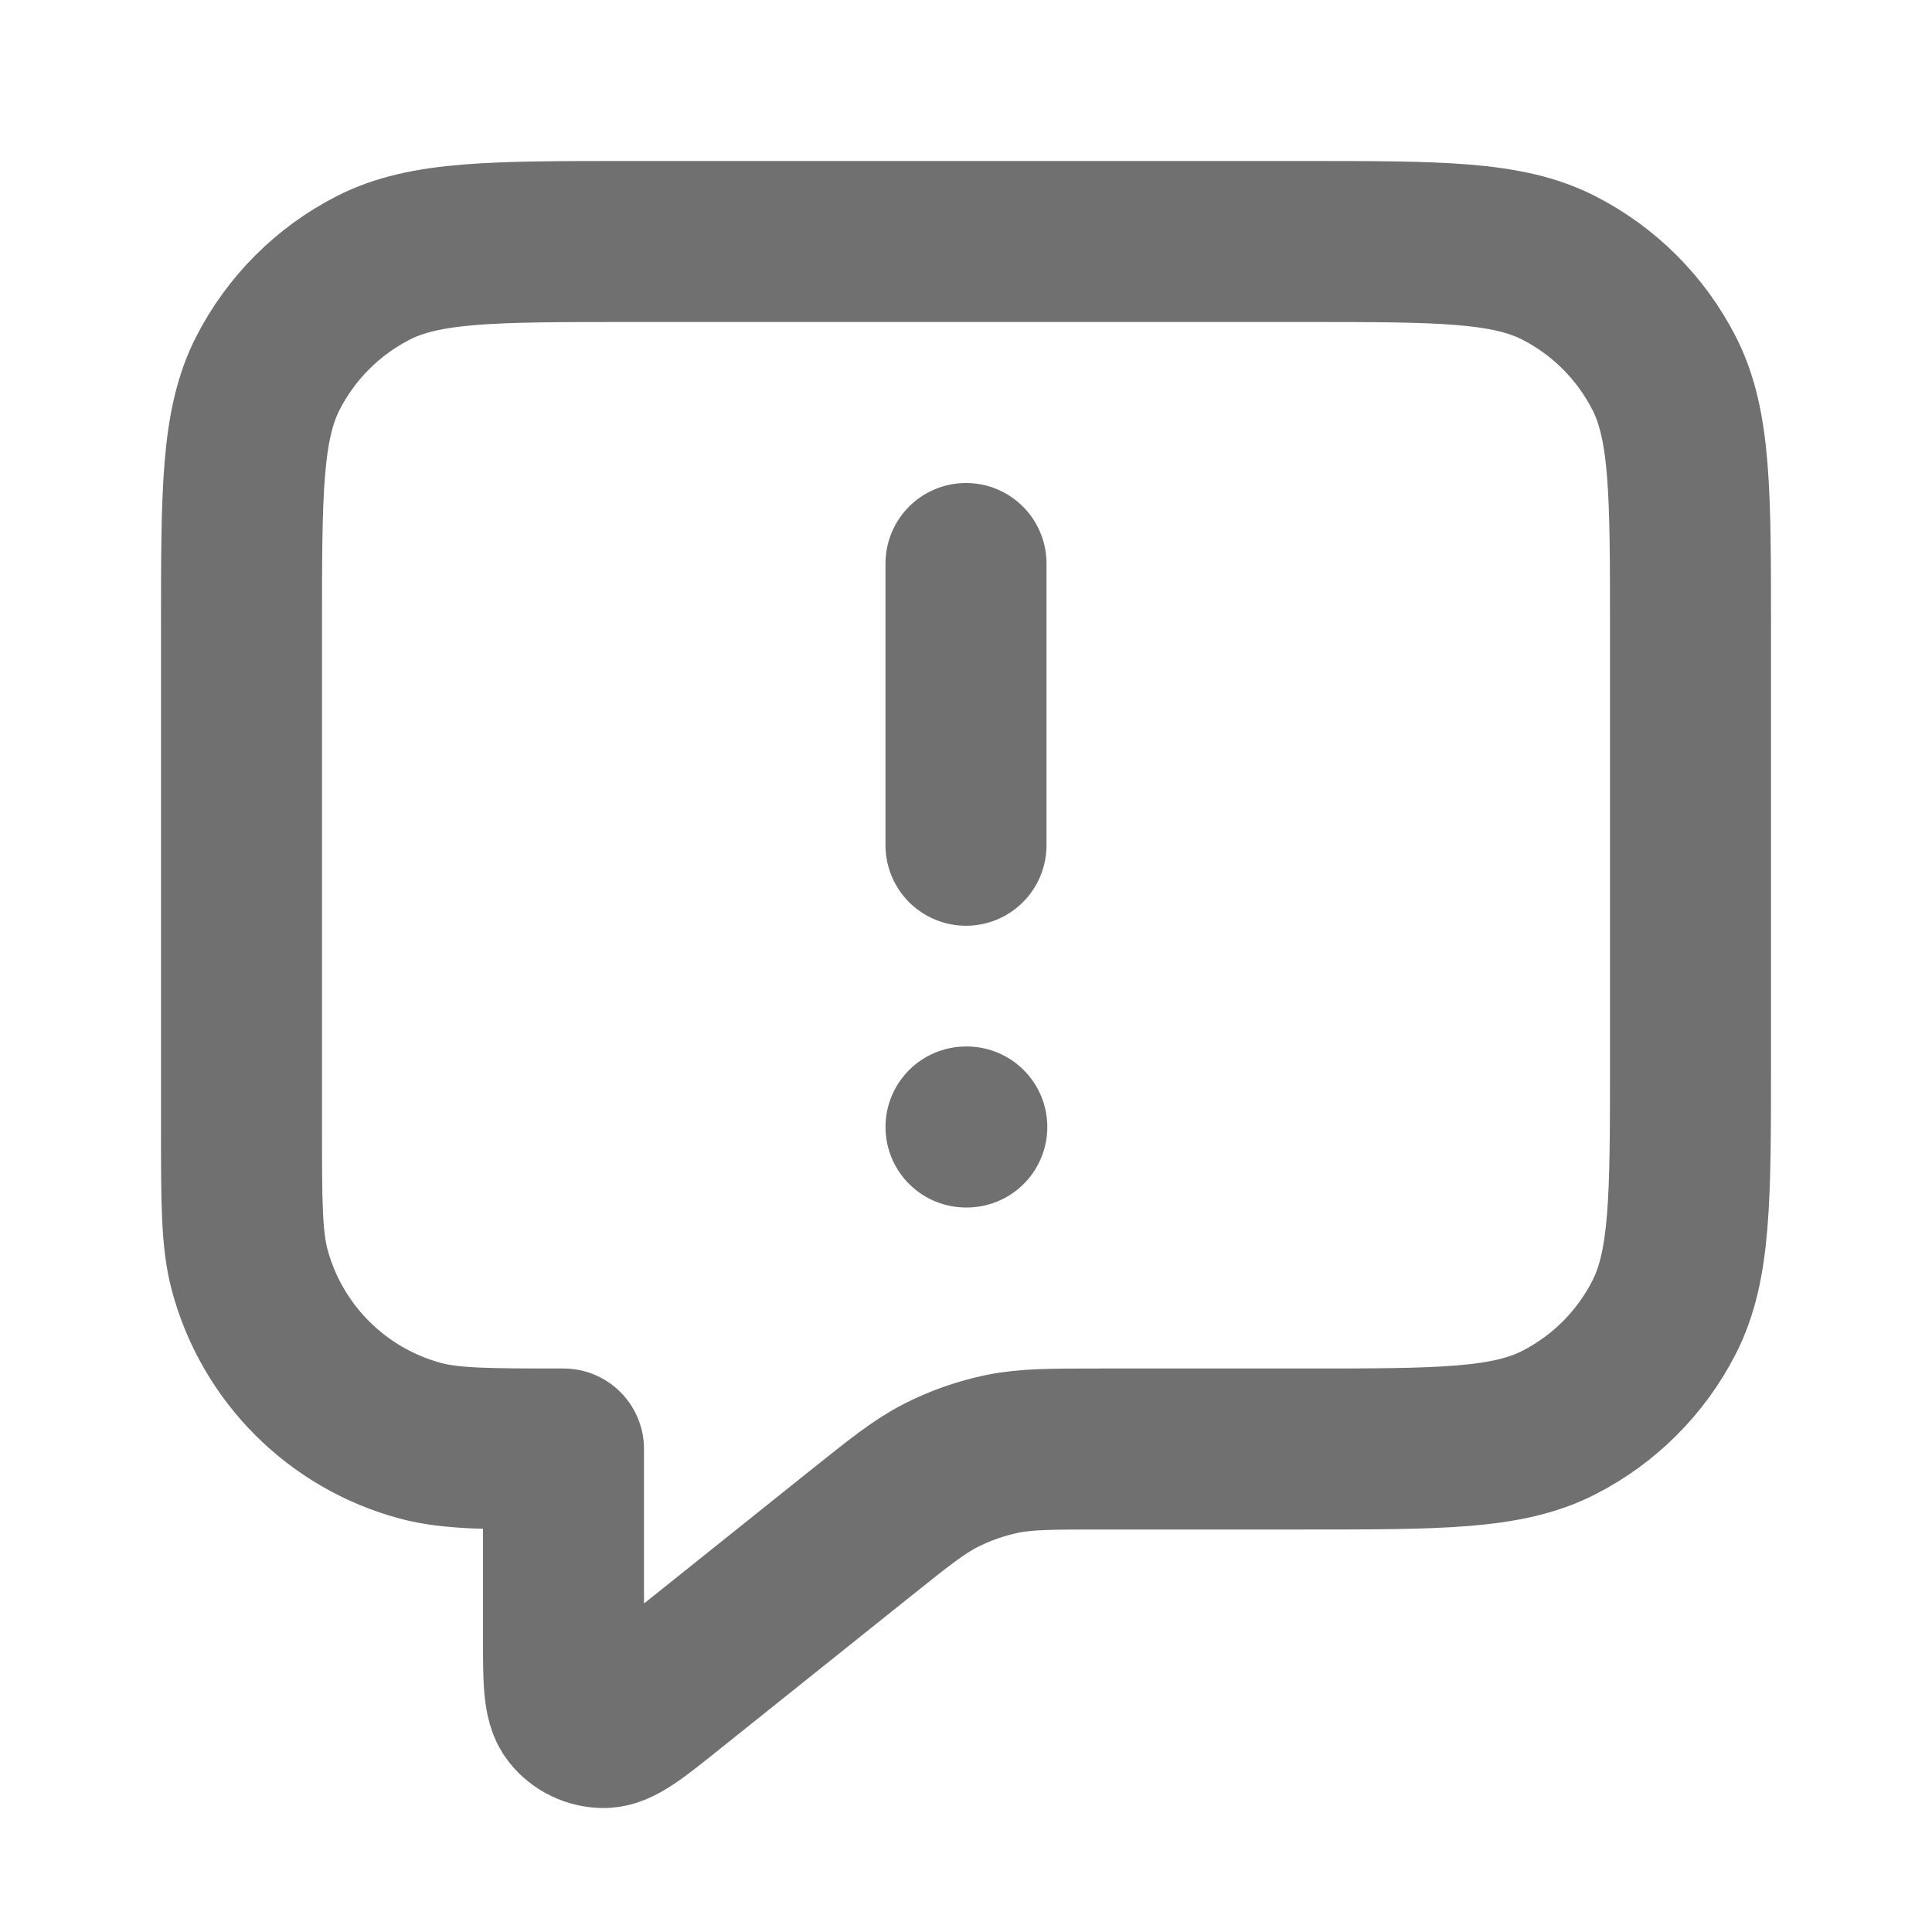
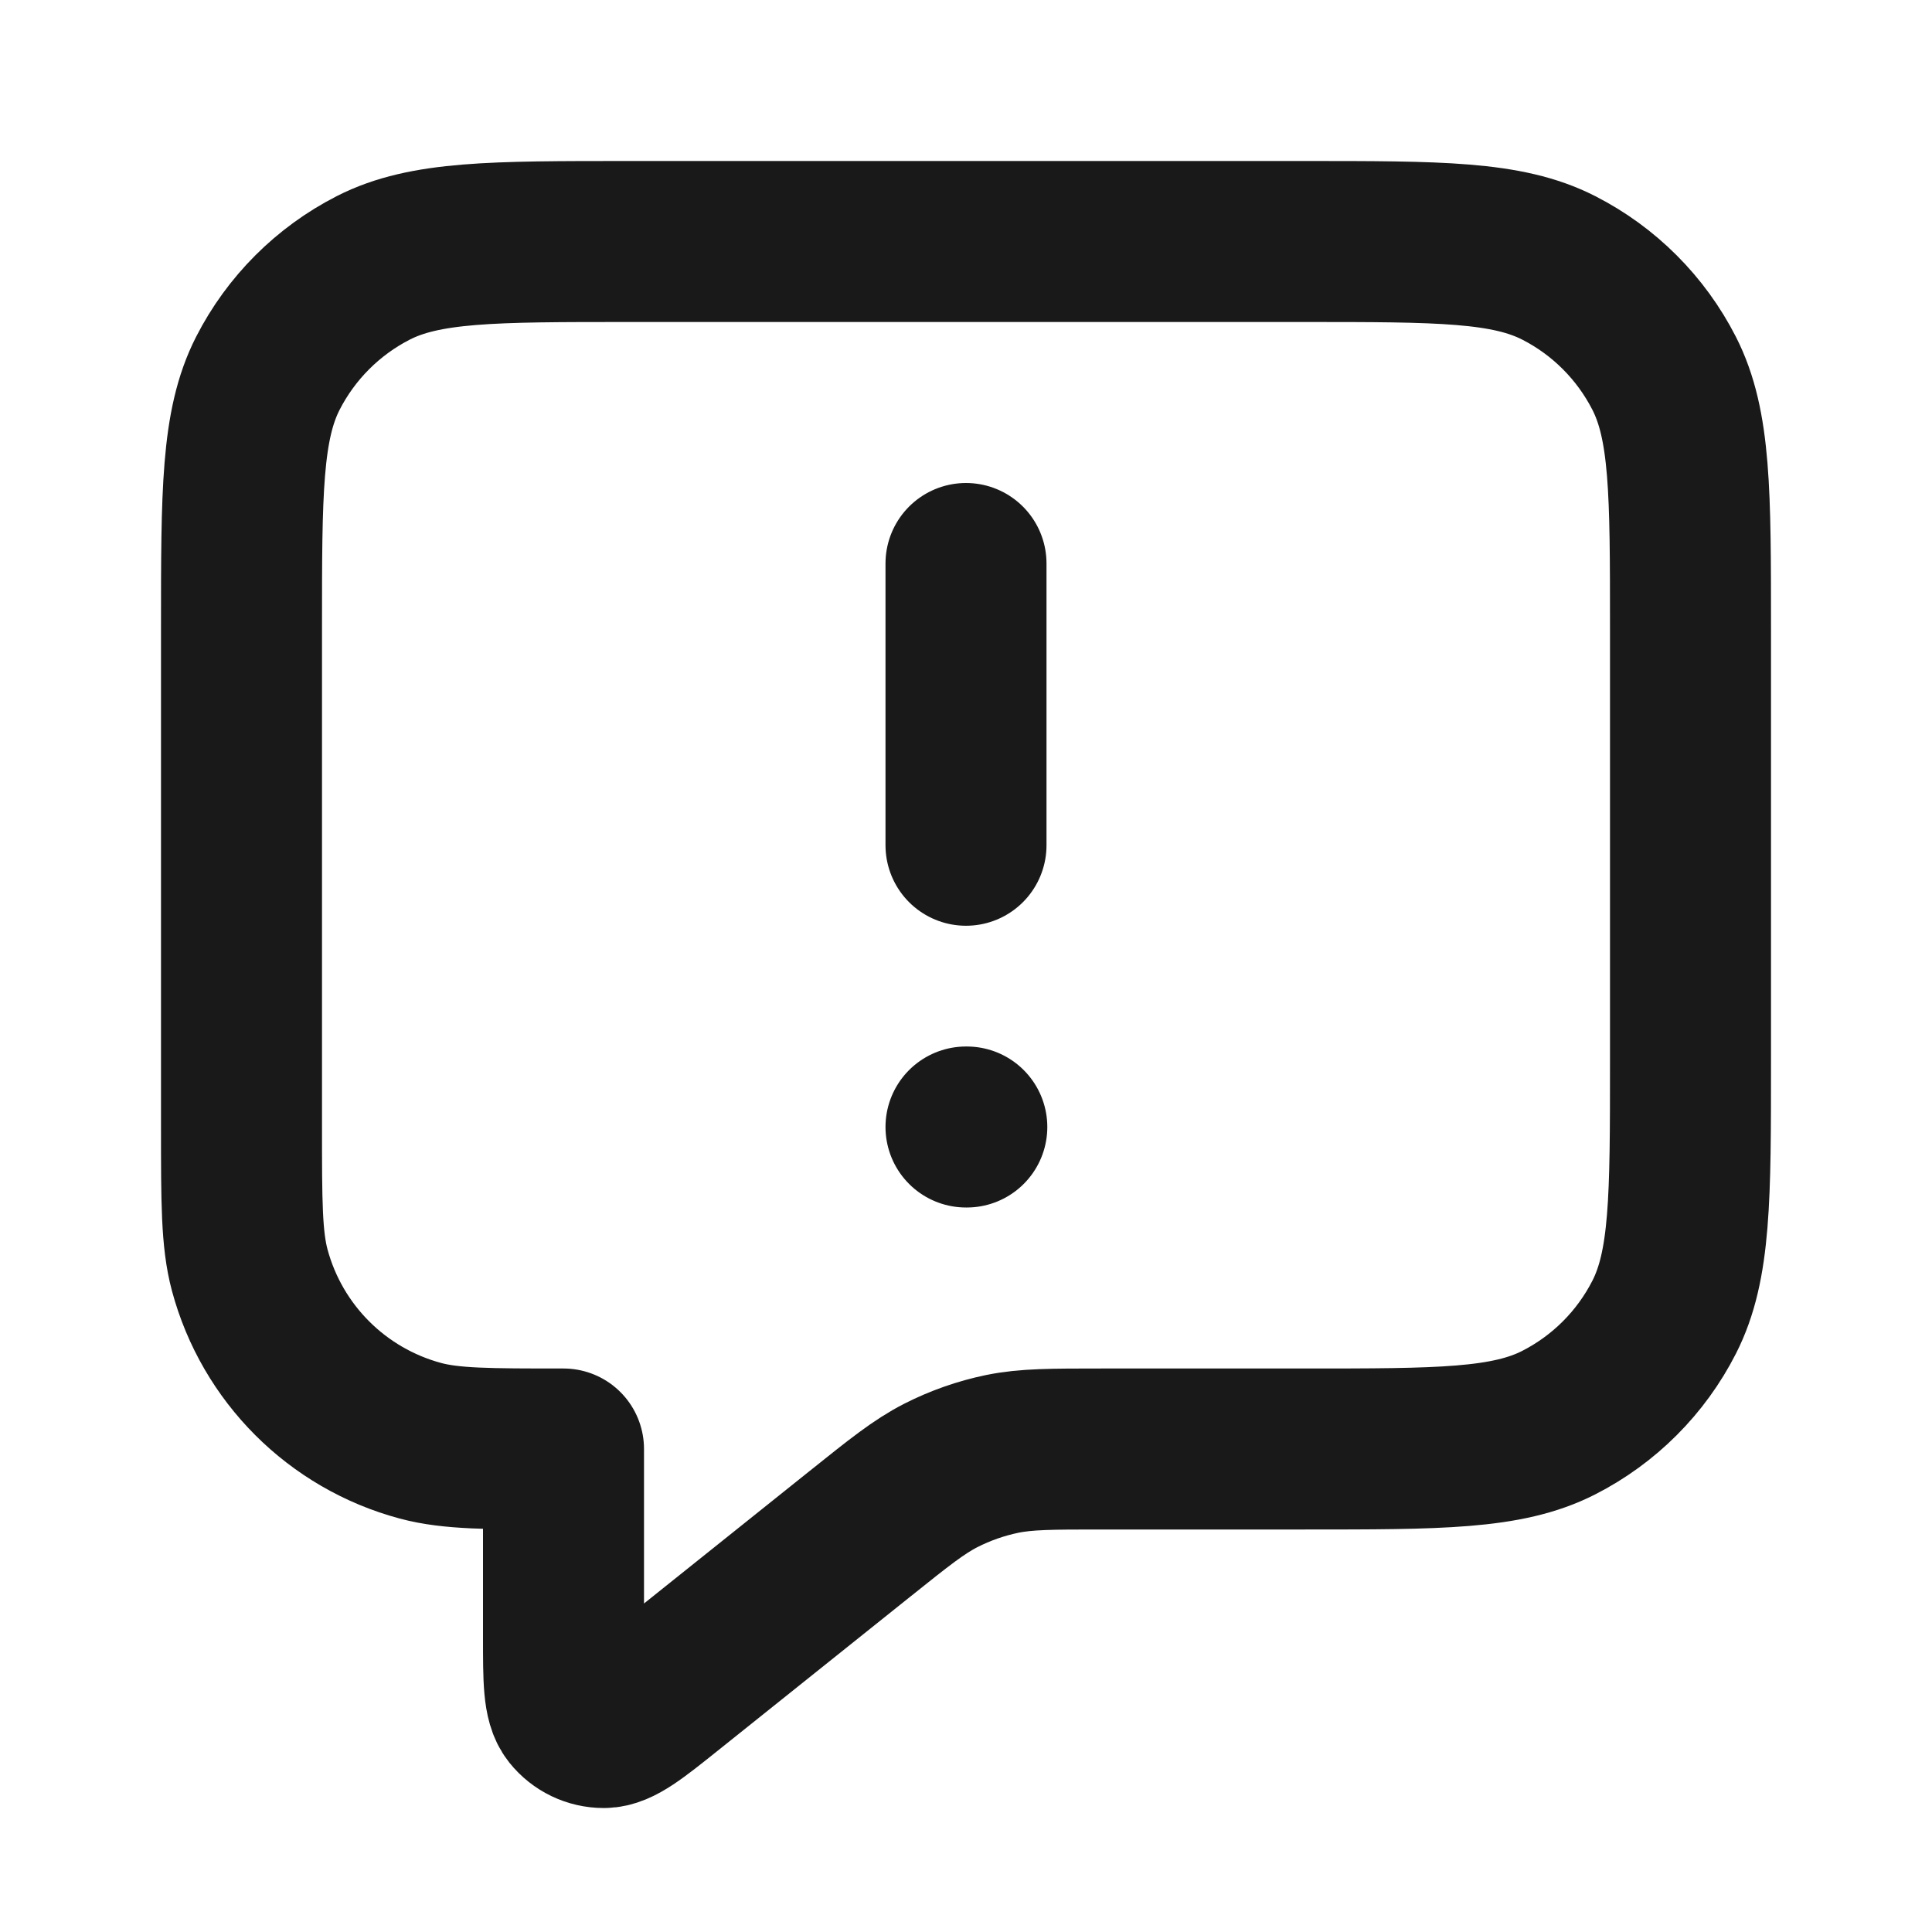
<svg xmlns="http://www.w3.org/2000/svg" width="24" height="24" viewBox="0 0 24 24" fill="none">
  <mask id="mask0_5432_1323" style="mask-type:alpha" maskUnits="userSpaceOnUse" x="1" y="2" width="21" height="21">
    <path d="M12 10.5V7M12 14H12.01M7 18V20.335C7 20.868 7 21.135 7.109 21.272C7.204 21.391 7.348 21.46 7.501 21.46C7.676 21.459 7.884 21.293 8.3 20.96L10.685 19.052C11.172 18.662 11.416 18.467 11.688 18.328C11.928 18.206 12.184 18.116 12.449 18.061C12.748 18 13.06 18 13.684 18H16.2C17.88 18 18.72 18 19.362 17.673C19.927 17.385 20.385 16.927 20.673 16.362C21 15.72 21 14.88 21 13.2V7.8C21 6.12 21 5.28 20.673 4.638C20.385 4.074 19.927 3.615 19.362 3.327C18.72 3 17.88 3 16.2 3H7.8C6.12 3 5.28 3 4.638 3.327C4.074 3.615 3.615 4.074 3.327 4.638C3 5.28 3 6.12 3 7.8V14C3 14.93 3 15.395 3.102 15.777C3.38 16.812 4.188 17.62 5.224 17.898C5.605 18 6.07 18 7 18Z" stroke="#6C7E9D" stroke-width="2" stroke-linecap="round" stroke-linejoin="round" />
  </mask>
  <g mask="url(#mask0_5432_1323)">
-     <rect width="24" height="24" fill="currentColor" fill-opacity="0.56" />
+     <rect width="24" height="24" fill="currentColor" fill-opacity="0.9" />
  </g>
</svg>
